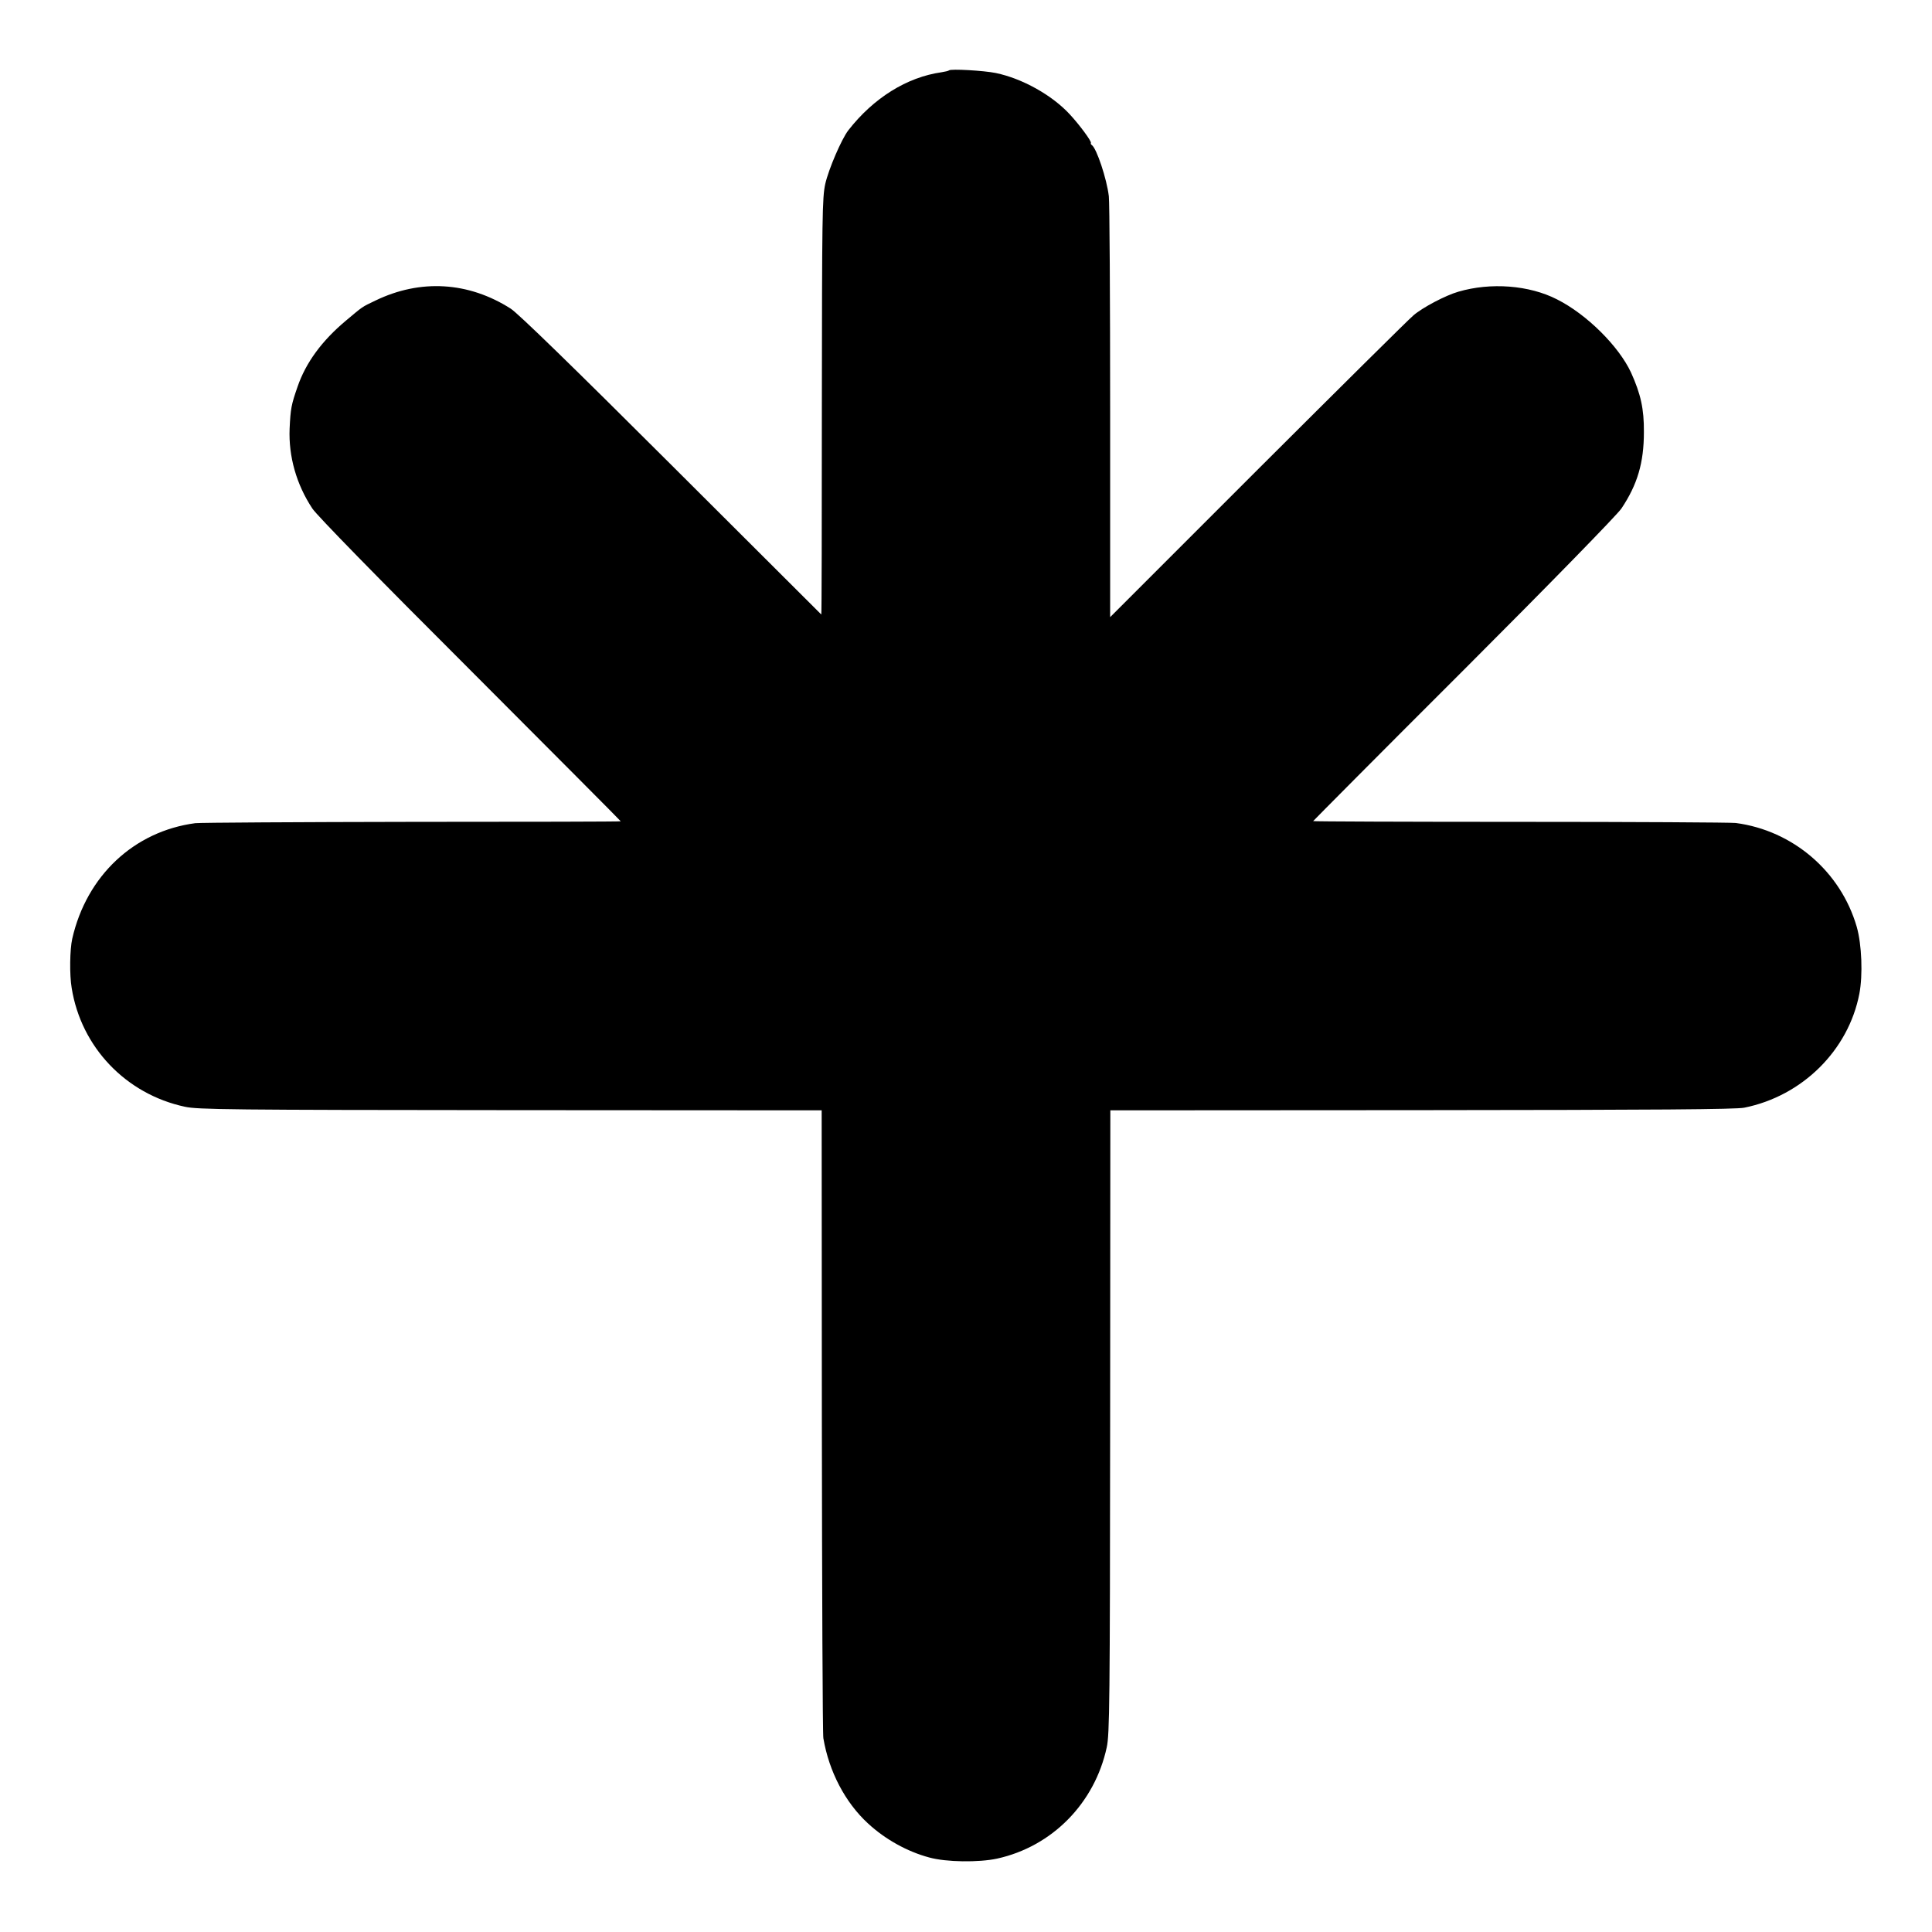
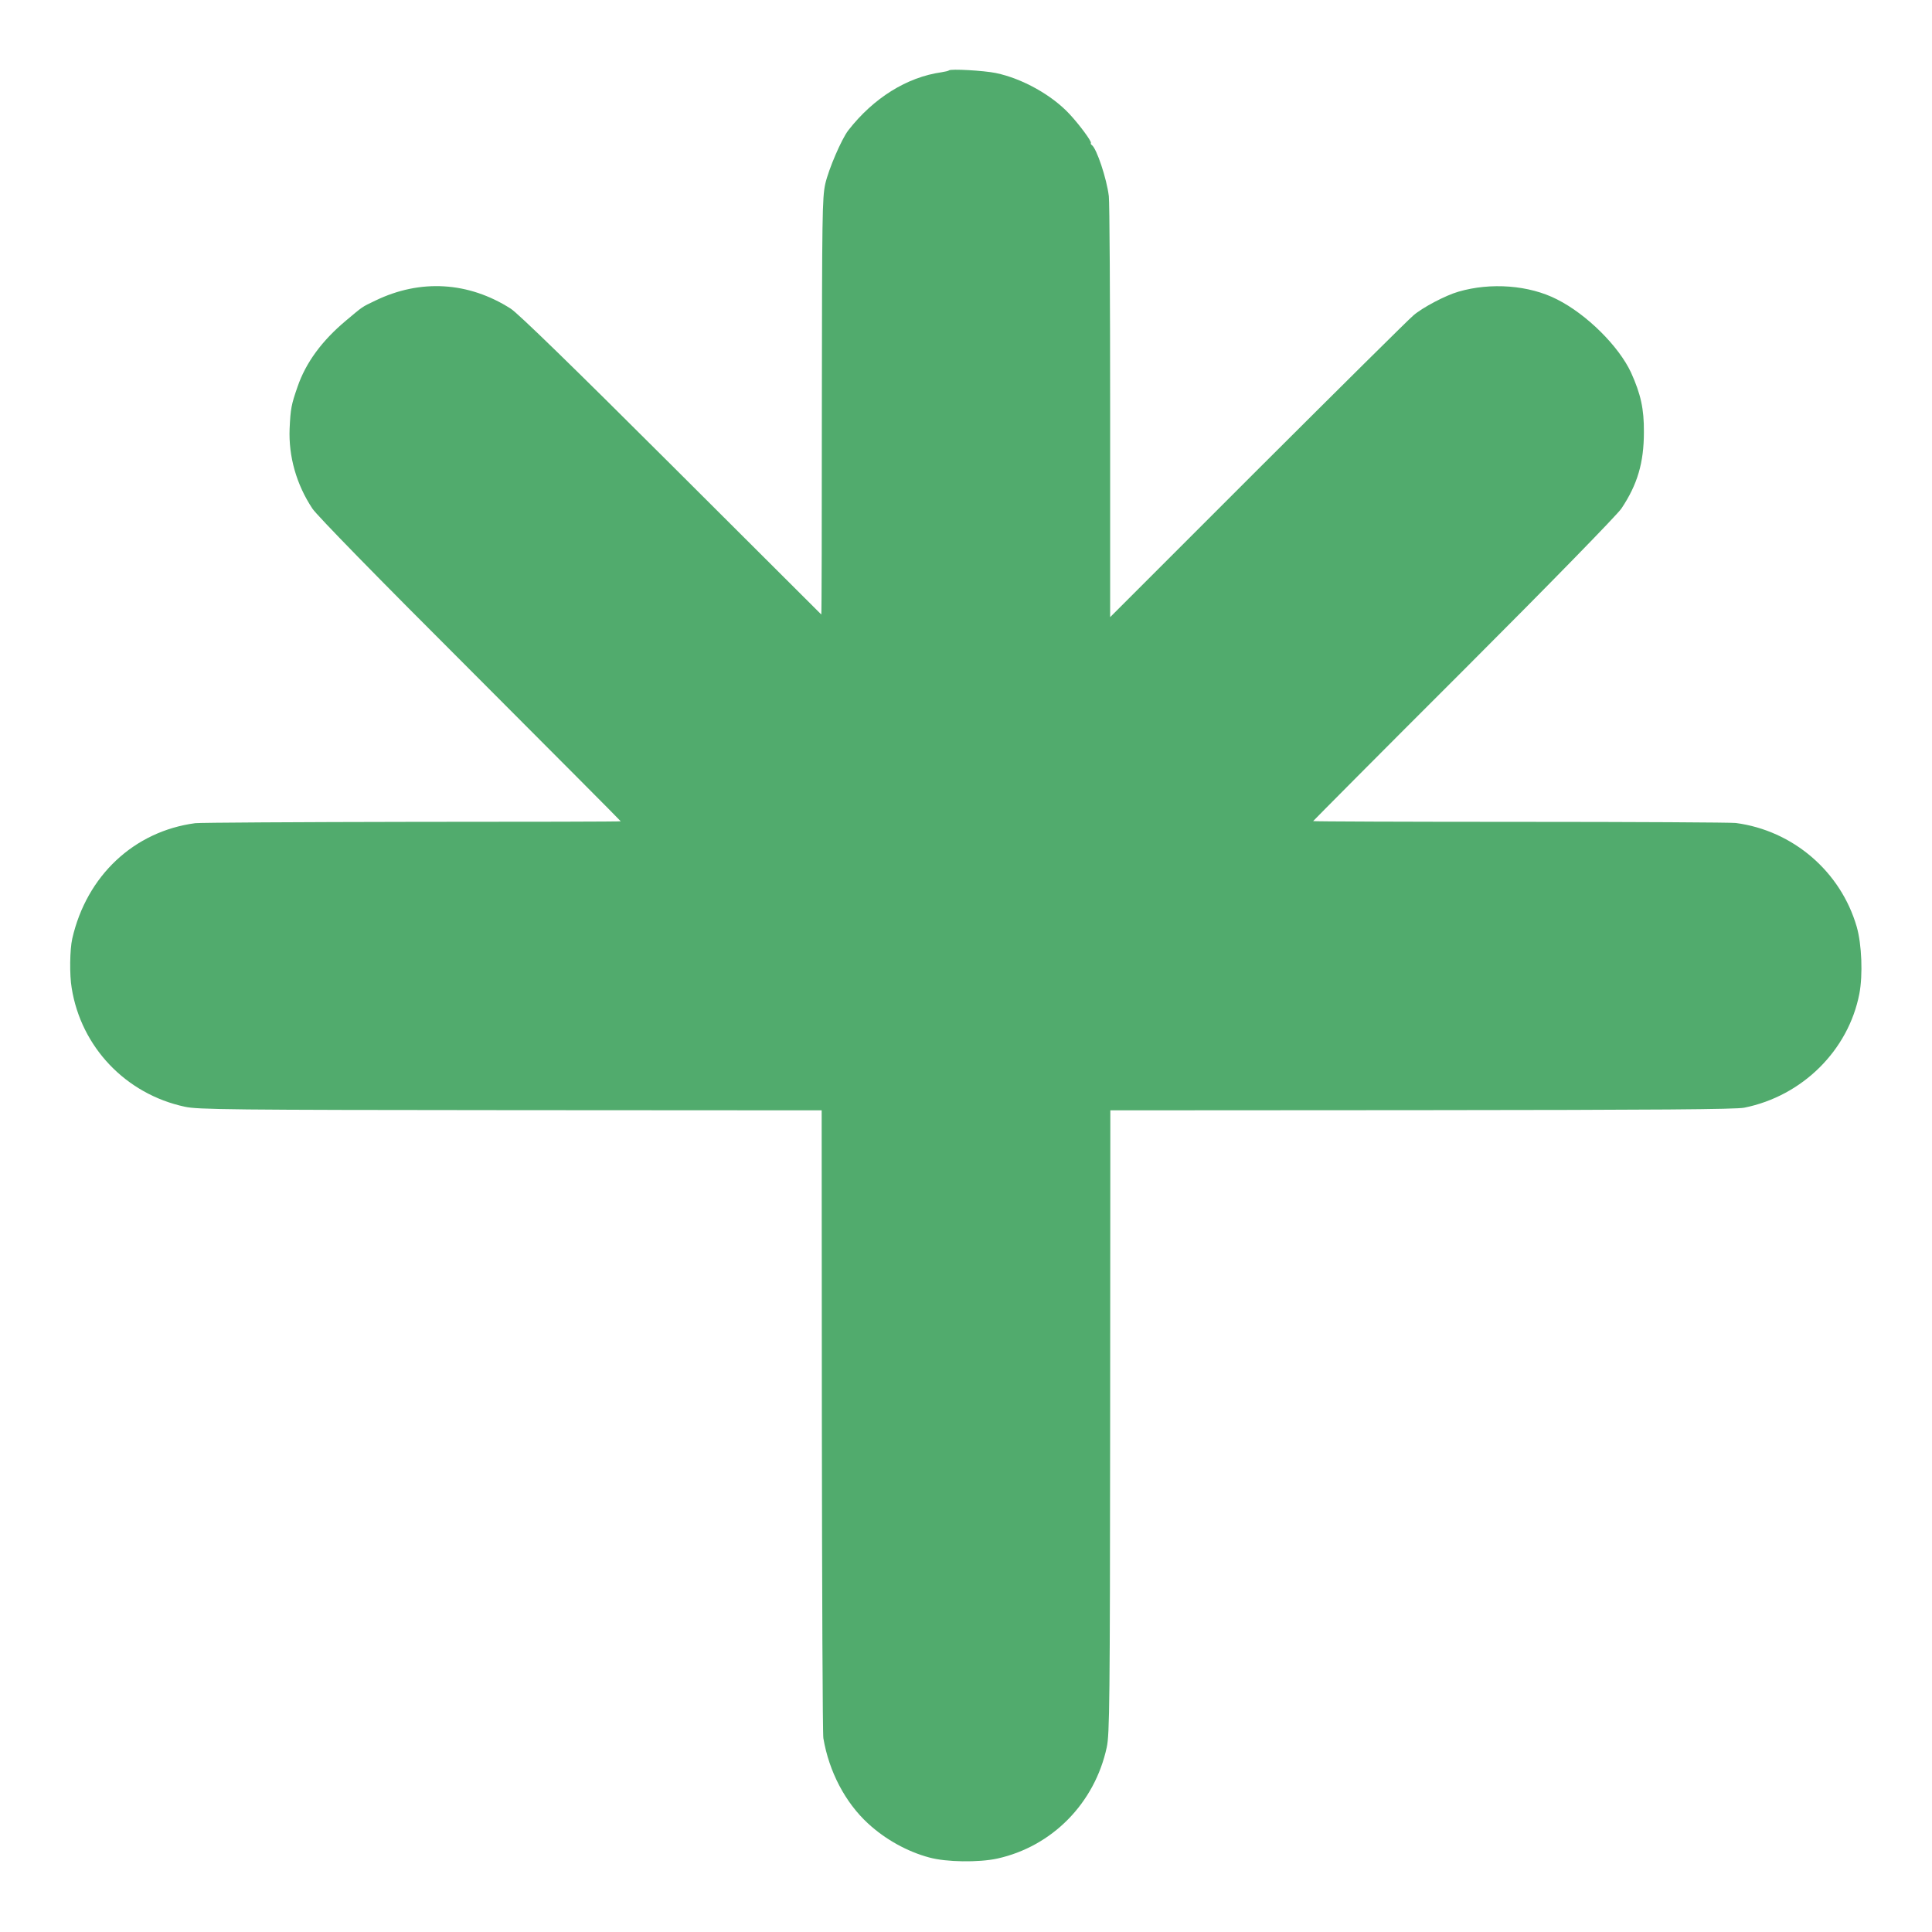
- <svg xmlns="http://www.w3.org/2000/svg" version="1.0" width="1024pt" height="1024pt" viewBox="0 0 1024 1024" preserveAspectRatio="xMidYMid meet">
-   <g transform="translate(0,1024) scale(0.1,-0.1)" fill="#000000" stroke="none">
+ <svg xmlns="http://www.w3.org/2000/svg" version="1.0" width="100%" height="100%" viewBox="0 0 1024 1024" preserveAspectRatio="xMidYMid meet">
+   <g transform="translate(0,1024) scale(0.1,-0.1)" fill="#51ab6d" stroke="none">
    <path d="M5030 9867 c-3 -3 -21 -7 -40 -10 -183 -26 -360 -136 -494 -308 -36 -47 -104 -205 -122 -284 -16 -74 -17 -167 -18 -1182 0 -606 -1 -1101 -3 -1100 -1 1 -359 358 -795 793 -523 522 -813 804 -851 828 -224 143 -479 158 -717 43 -75 -36 -64 -29 -156 -106 -128 -107 -213 -223 -257 -351 -33 -95 -37 -115 -42 -222 -6 -147 36 -296 121 -424 24 -36 341 -361 837 -856 438 -439 797 -799 797 -801 0 -2 -496 -3 -1102 -3 -607 -1 -1125 -4 -1153 -7 -325 -43 -576 -279 -652 -612 -13 -57 -15 -193 -3 -262 50 -313 287 -562 600 -629 67 -15 244 -17 1725 -18 l1650 -1 1 -1645 c1 -905 4 -1662 8 -1683 30 -177 116 -341 237 -452 91 -84 208 -149 324 -180 90 -25 263 -27 360 -6 291 64 517 293 581 590 15 69 17 236 18 1726 l1 1650 1650 1 c1251 1 1665 4 1710 13 308 62 552 304 610 604 19 99 13 261 -14 355 -85 293 -338 510 -641 550 -25 3 -539 6 -1142 6 -604 0 -1098 2 -1098 4 0 1 359 363 799 802 460 460 814 823 835 855 85 127 119 243 119 405 1 123 -17 202 -68 315 -65 140 -235 309 -392 388 -148 76 -352 91 -523 41 -67 -19 -191 -84 -239 -126 -20 -16 -390 -383 -822 -814 l-785 -785 0 1088 c0 598 -3 1113 -7 1143 -11 93 -65 254 -90 271 -5 3 -7 9 -5 11 5 8 -60 96 -112 152 -94 102 -252 190 -392 219 -63 13 -239 23 -248 14z" />
  </g>
</svg>
